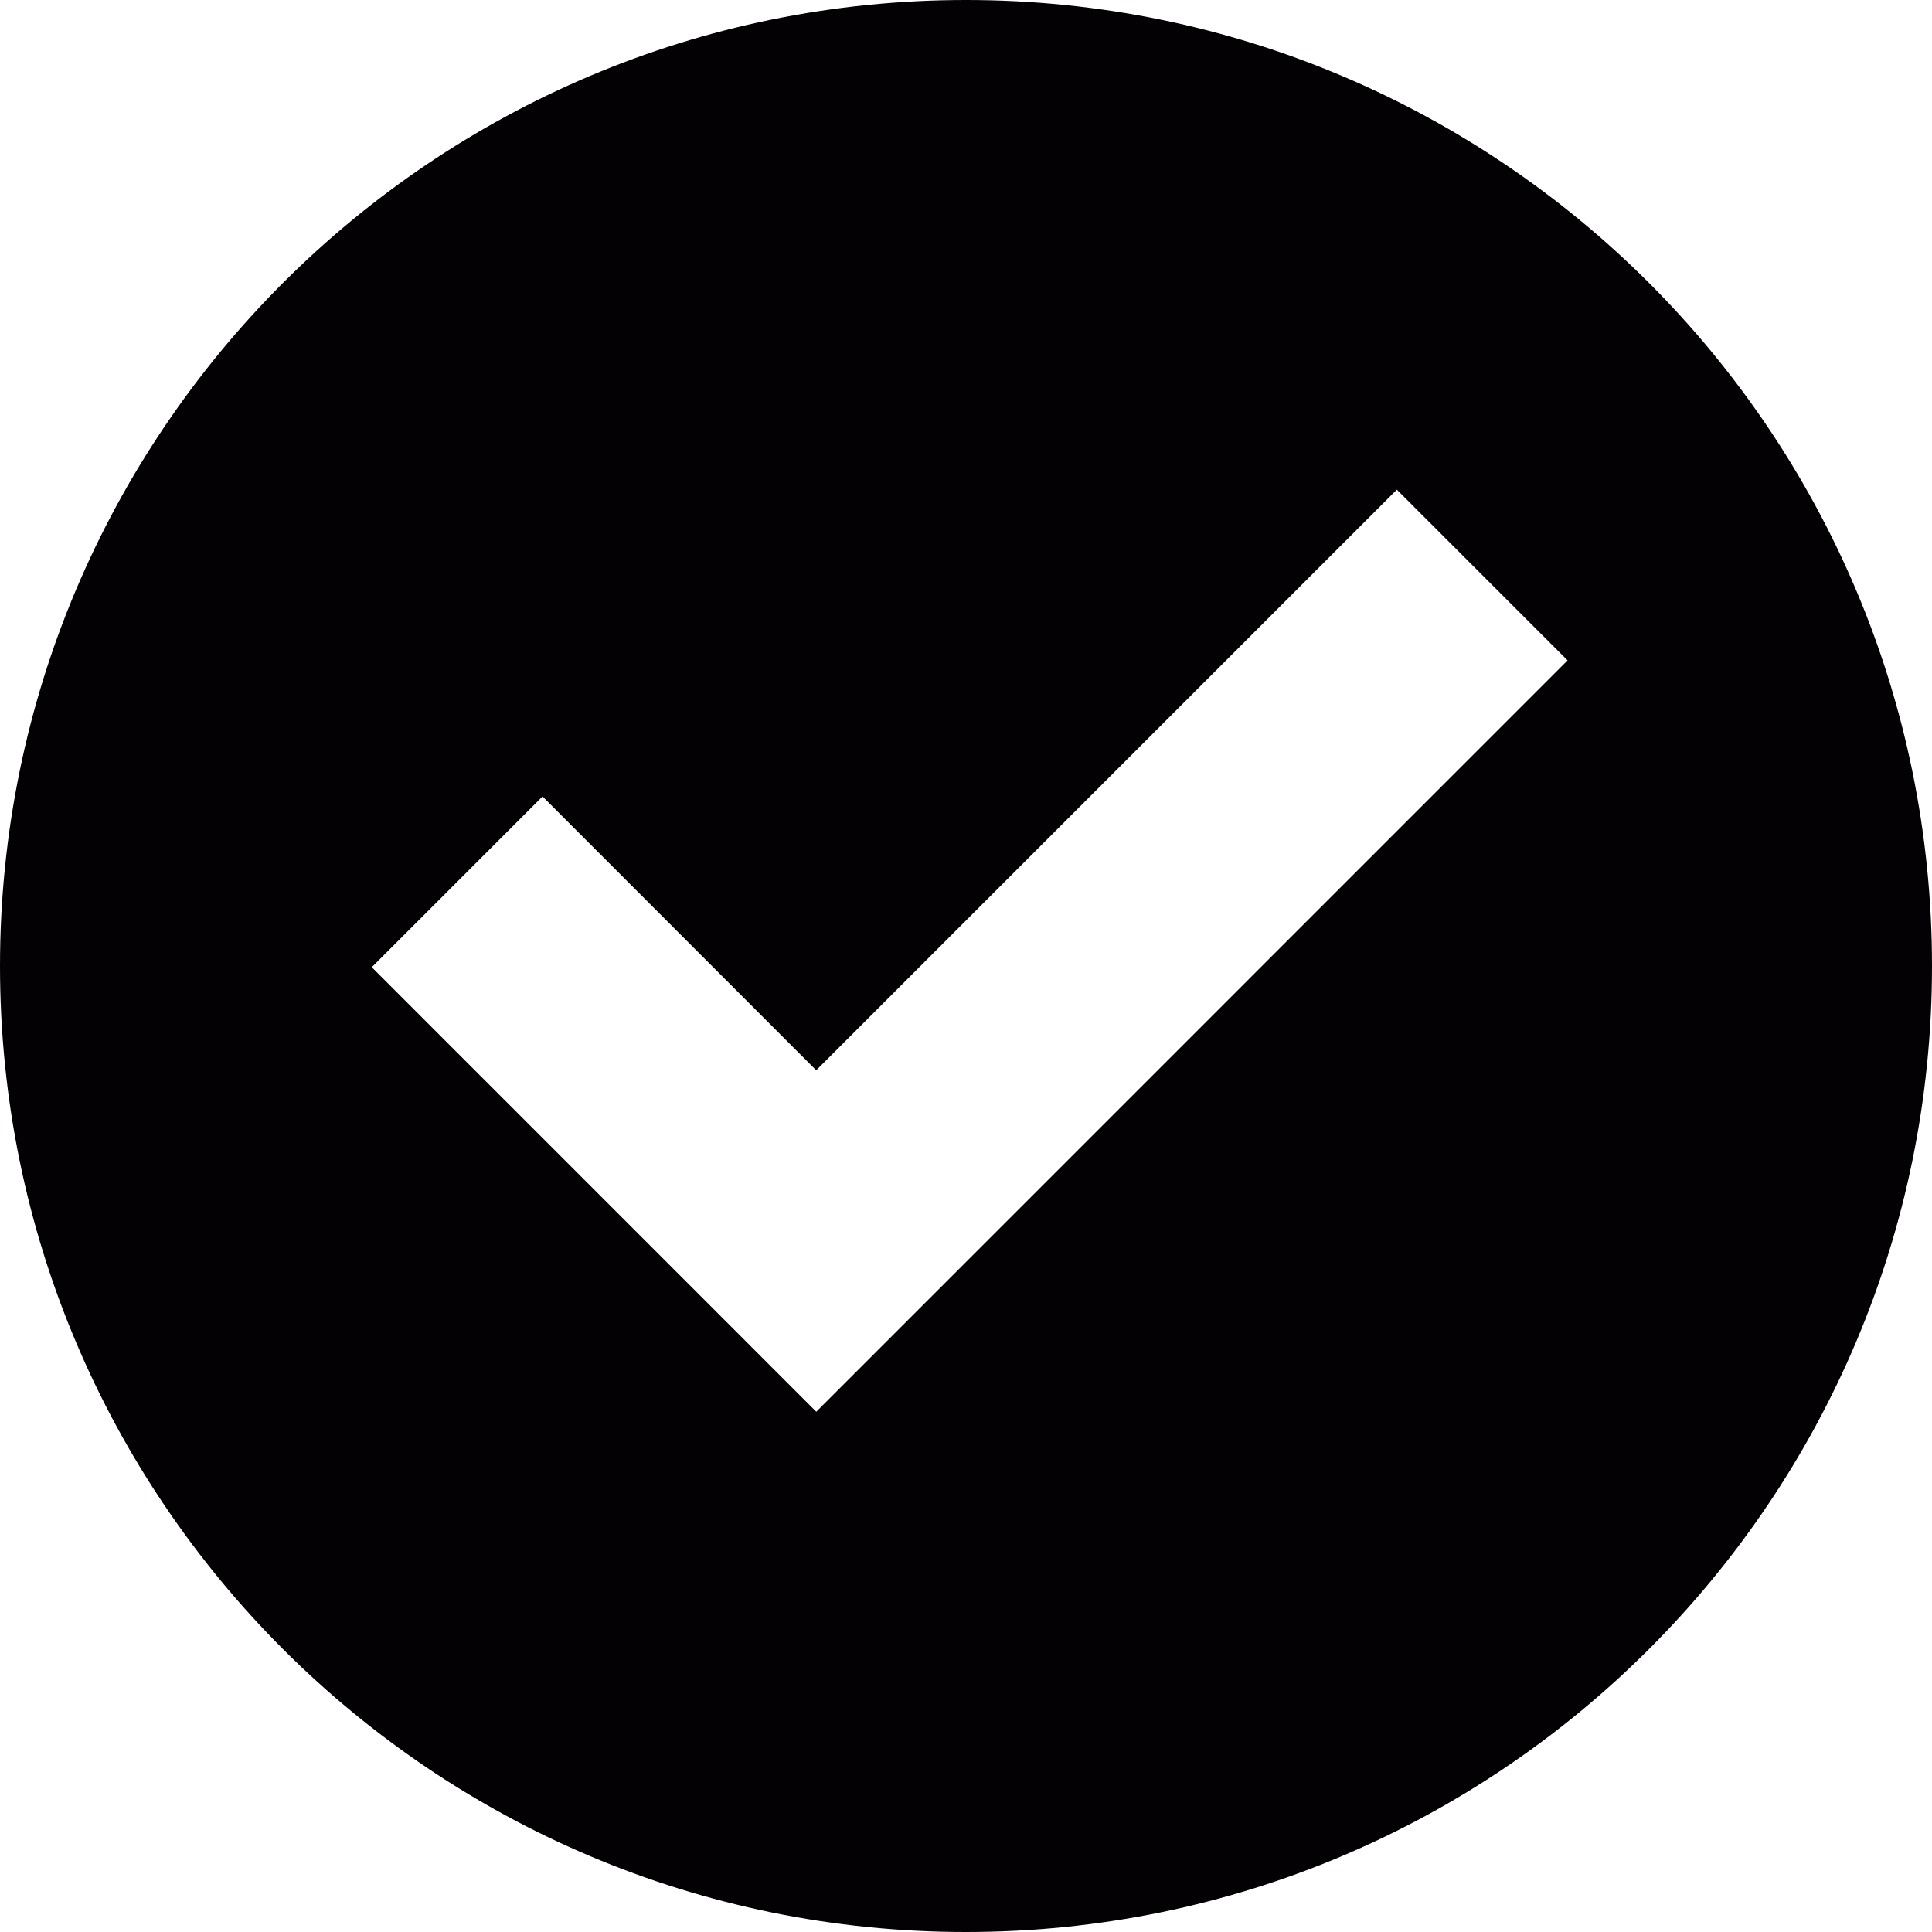
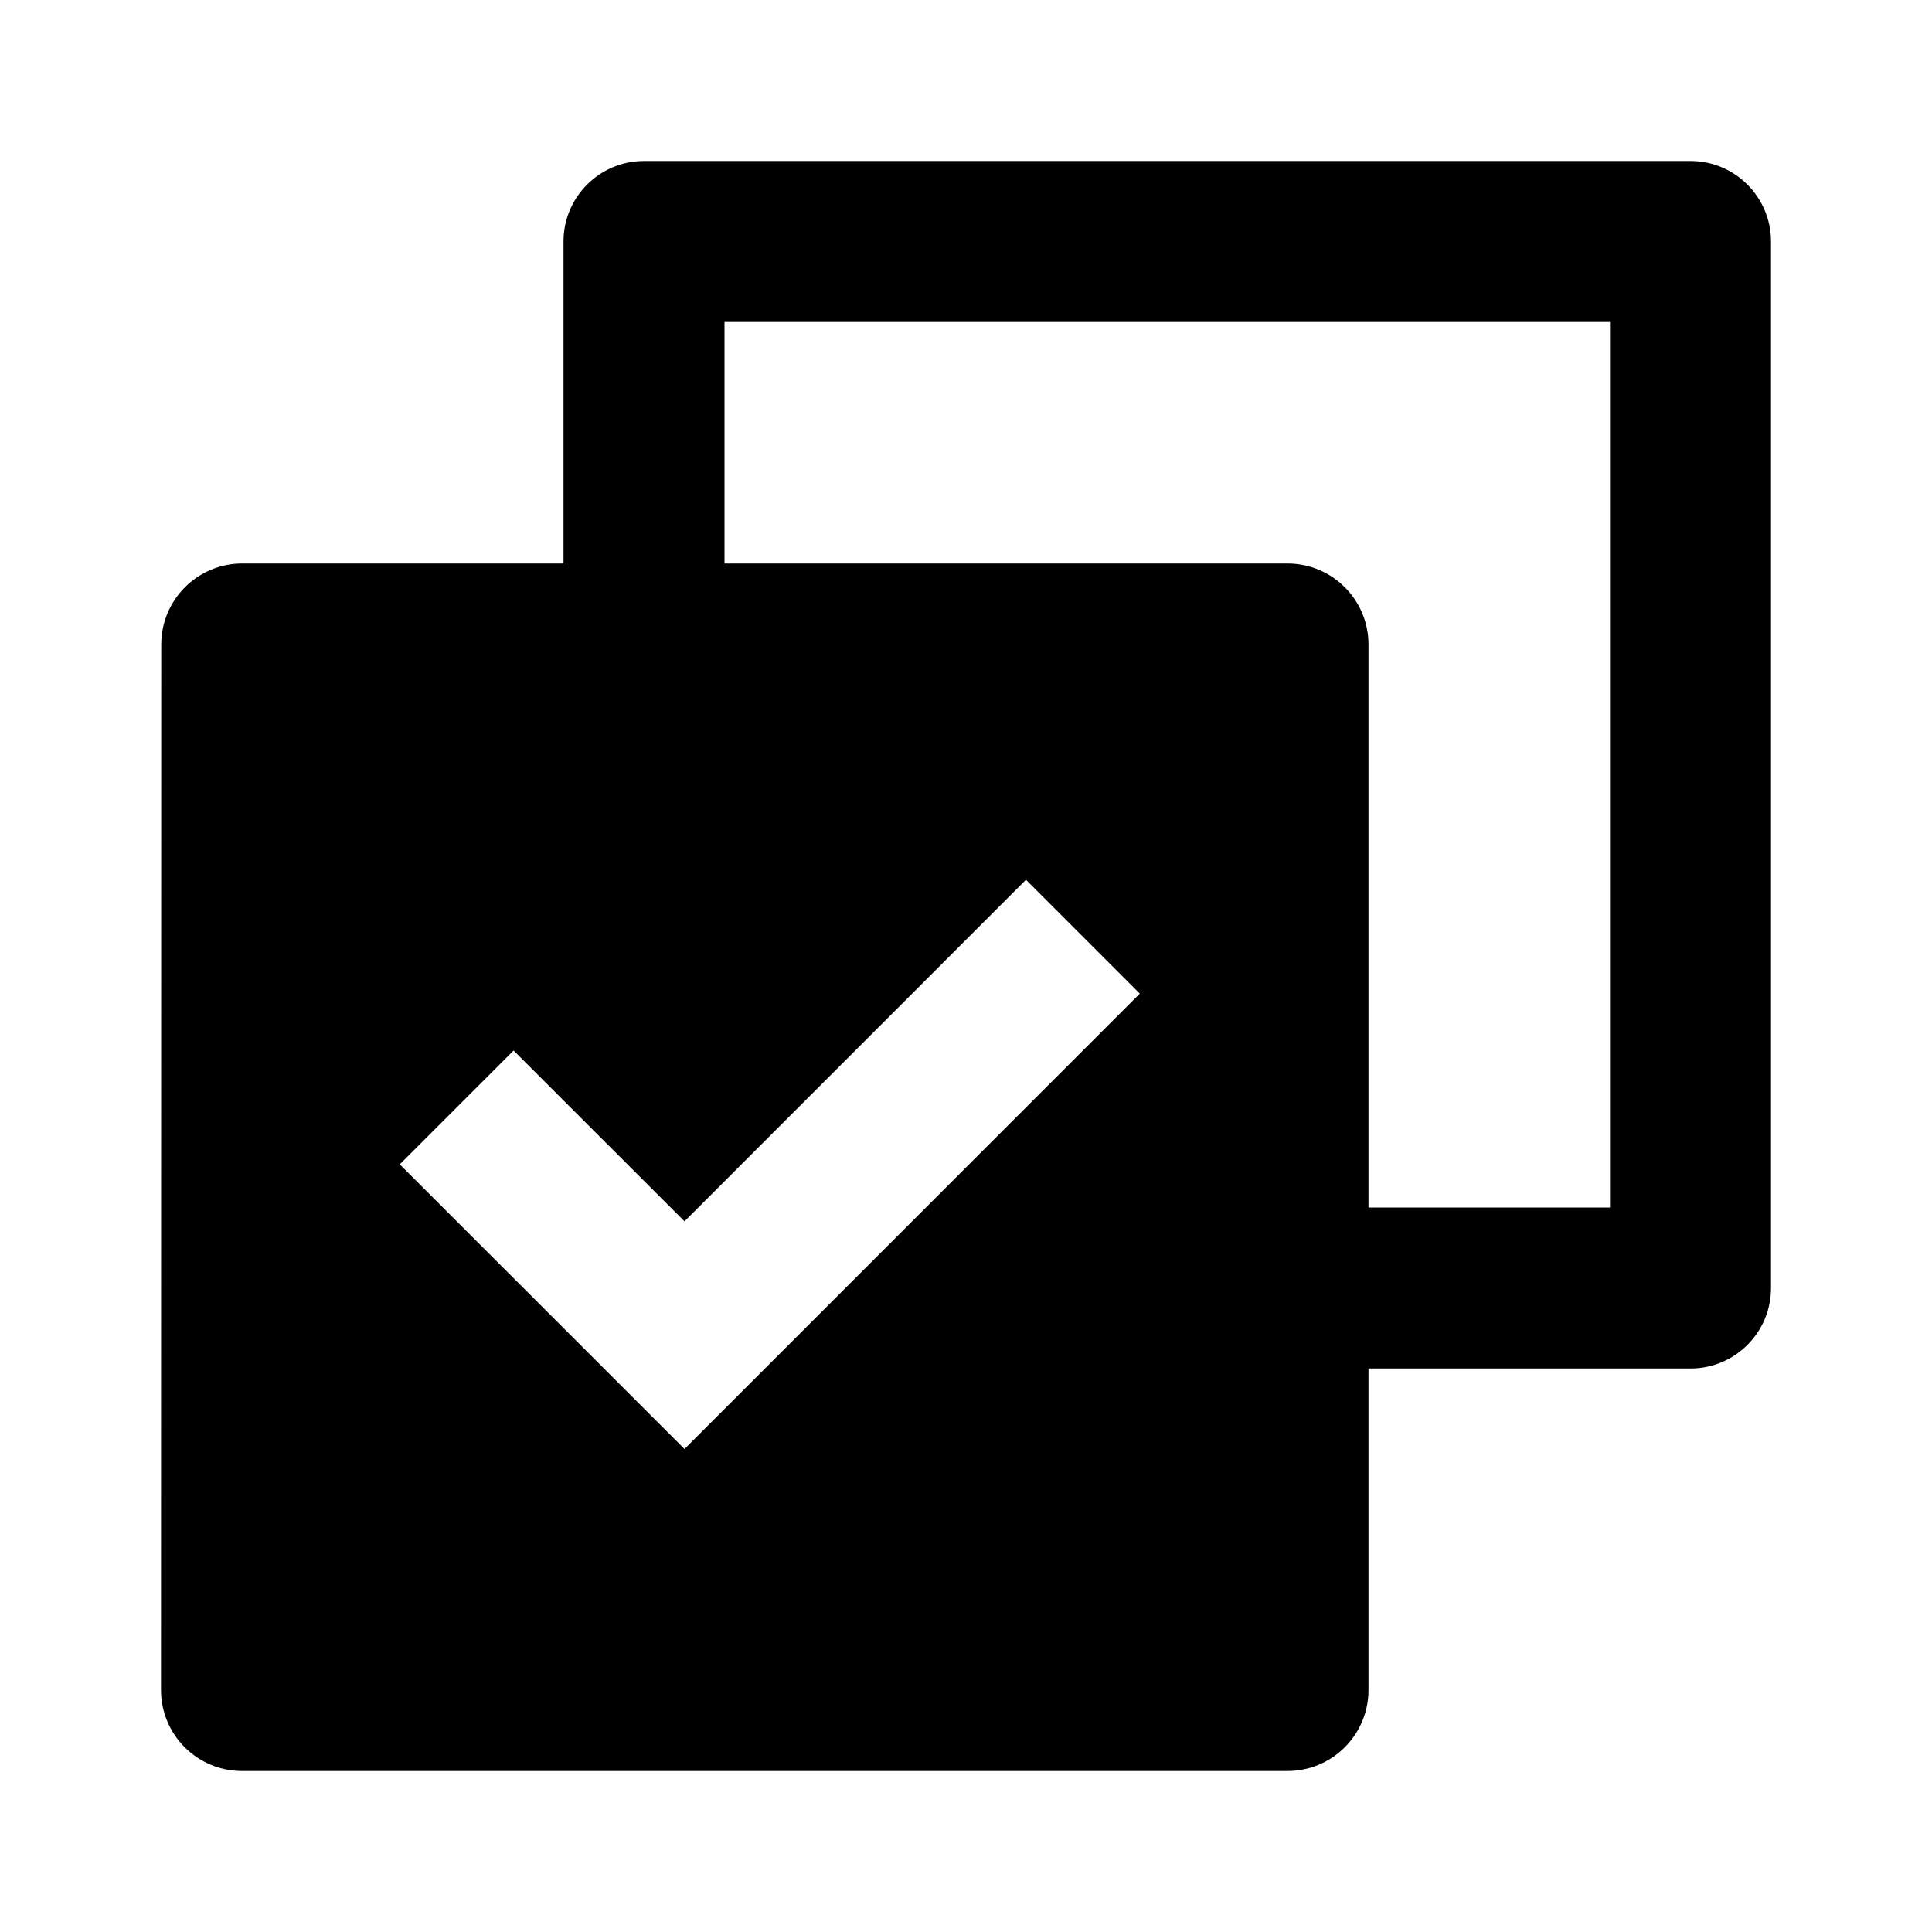
- <svg xmlns="http://www.w3.org/2000/svg" version="1.1" id="Capa_1" x="0px" y="0px" viewBox="0 0 32 32" style="enable-background:new 0 0 32 32;" xml:space="preserve">
+ <svg xmlns="http://www.w3.org/2000/svg" width="24px" height="24px" viewBox="0 0 24 24">
  <g>
-     <g id="check_x5F_alt">
-       <path style="fill:#030104;" d="M16,0C7.164,0,0,7.164,0,16s7.164,16,16,16s16-7.164,16-16S24.836,0,16,0z M13.52,23.383    L6.158,16.02l2.828-2.828l4.533,4.535l9.617-9.617l2.828,2.828L13.52,23.383z" />
-     </g>
+     <path fill="none" d="M0 0h24v24H0z" />
+     <path d="M7 7V3a1 1 0 0 1 1-1h13a1 1 0 0 1 1 1v13a1 1 0 0 1-1 1h-4v3.993c0 .556-.449 1.007-1.007 1.007H3.007A1.006 1.006 0 0 1 2 20.993l.003-12.986C2.003 7.451 2.452 7 3.01 7H7zm2 0h6.993C16.549 7 17 7.449 17 8.007V15h3V4H9v3zm-.497 11l5.656-5.657-1.414-1.414-4.242 4.243L6.38 13.05l-1.414 1.414L8.503 18z" />
  </g>
-   <g>
- </g>
-   <g>
- </g>
-   <g>
- </g>
-   <g>
- </g>
-   <g>
- </g>
-   <g>
- </g>
-   <g>
- </g>
-   <g>
- </g>
-   <g>
- </g>
-   <g>
- </g>
-   <g>
- </g>
-   <g>
- </g>
-   <g>
- </g>
-   <g>
- </g>
-   <g>
- </g>
</svg>
